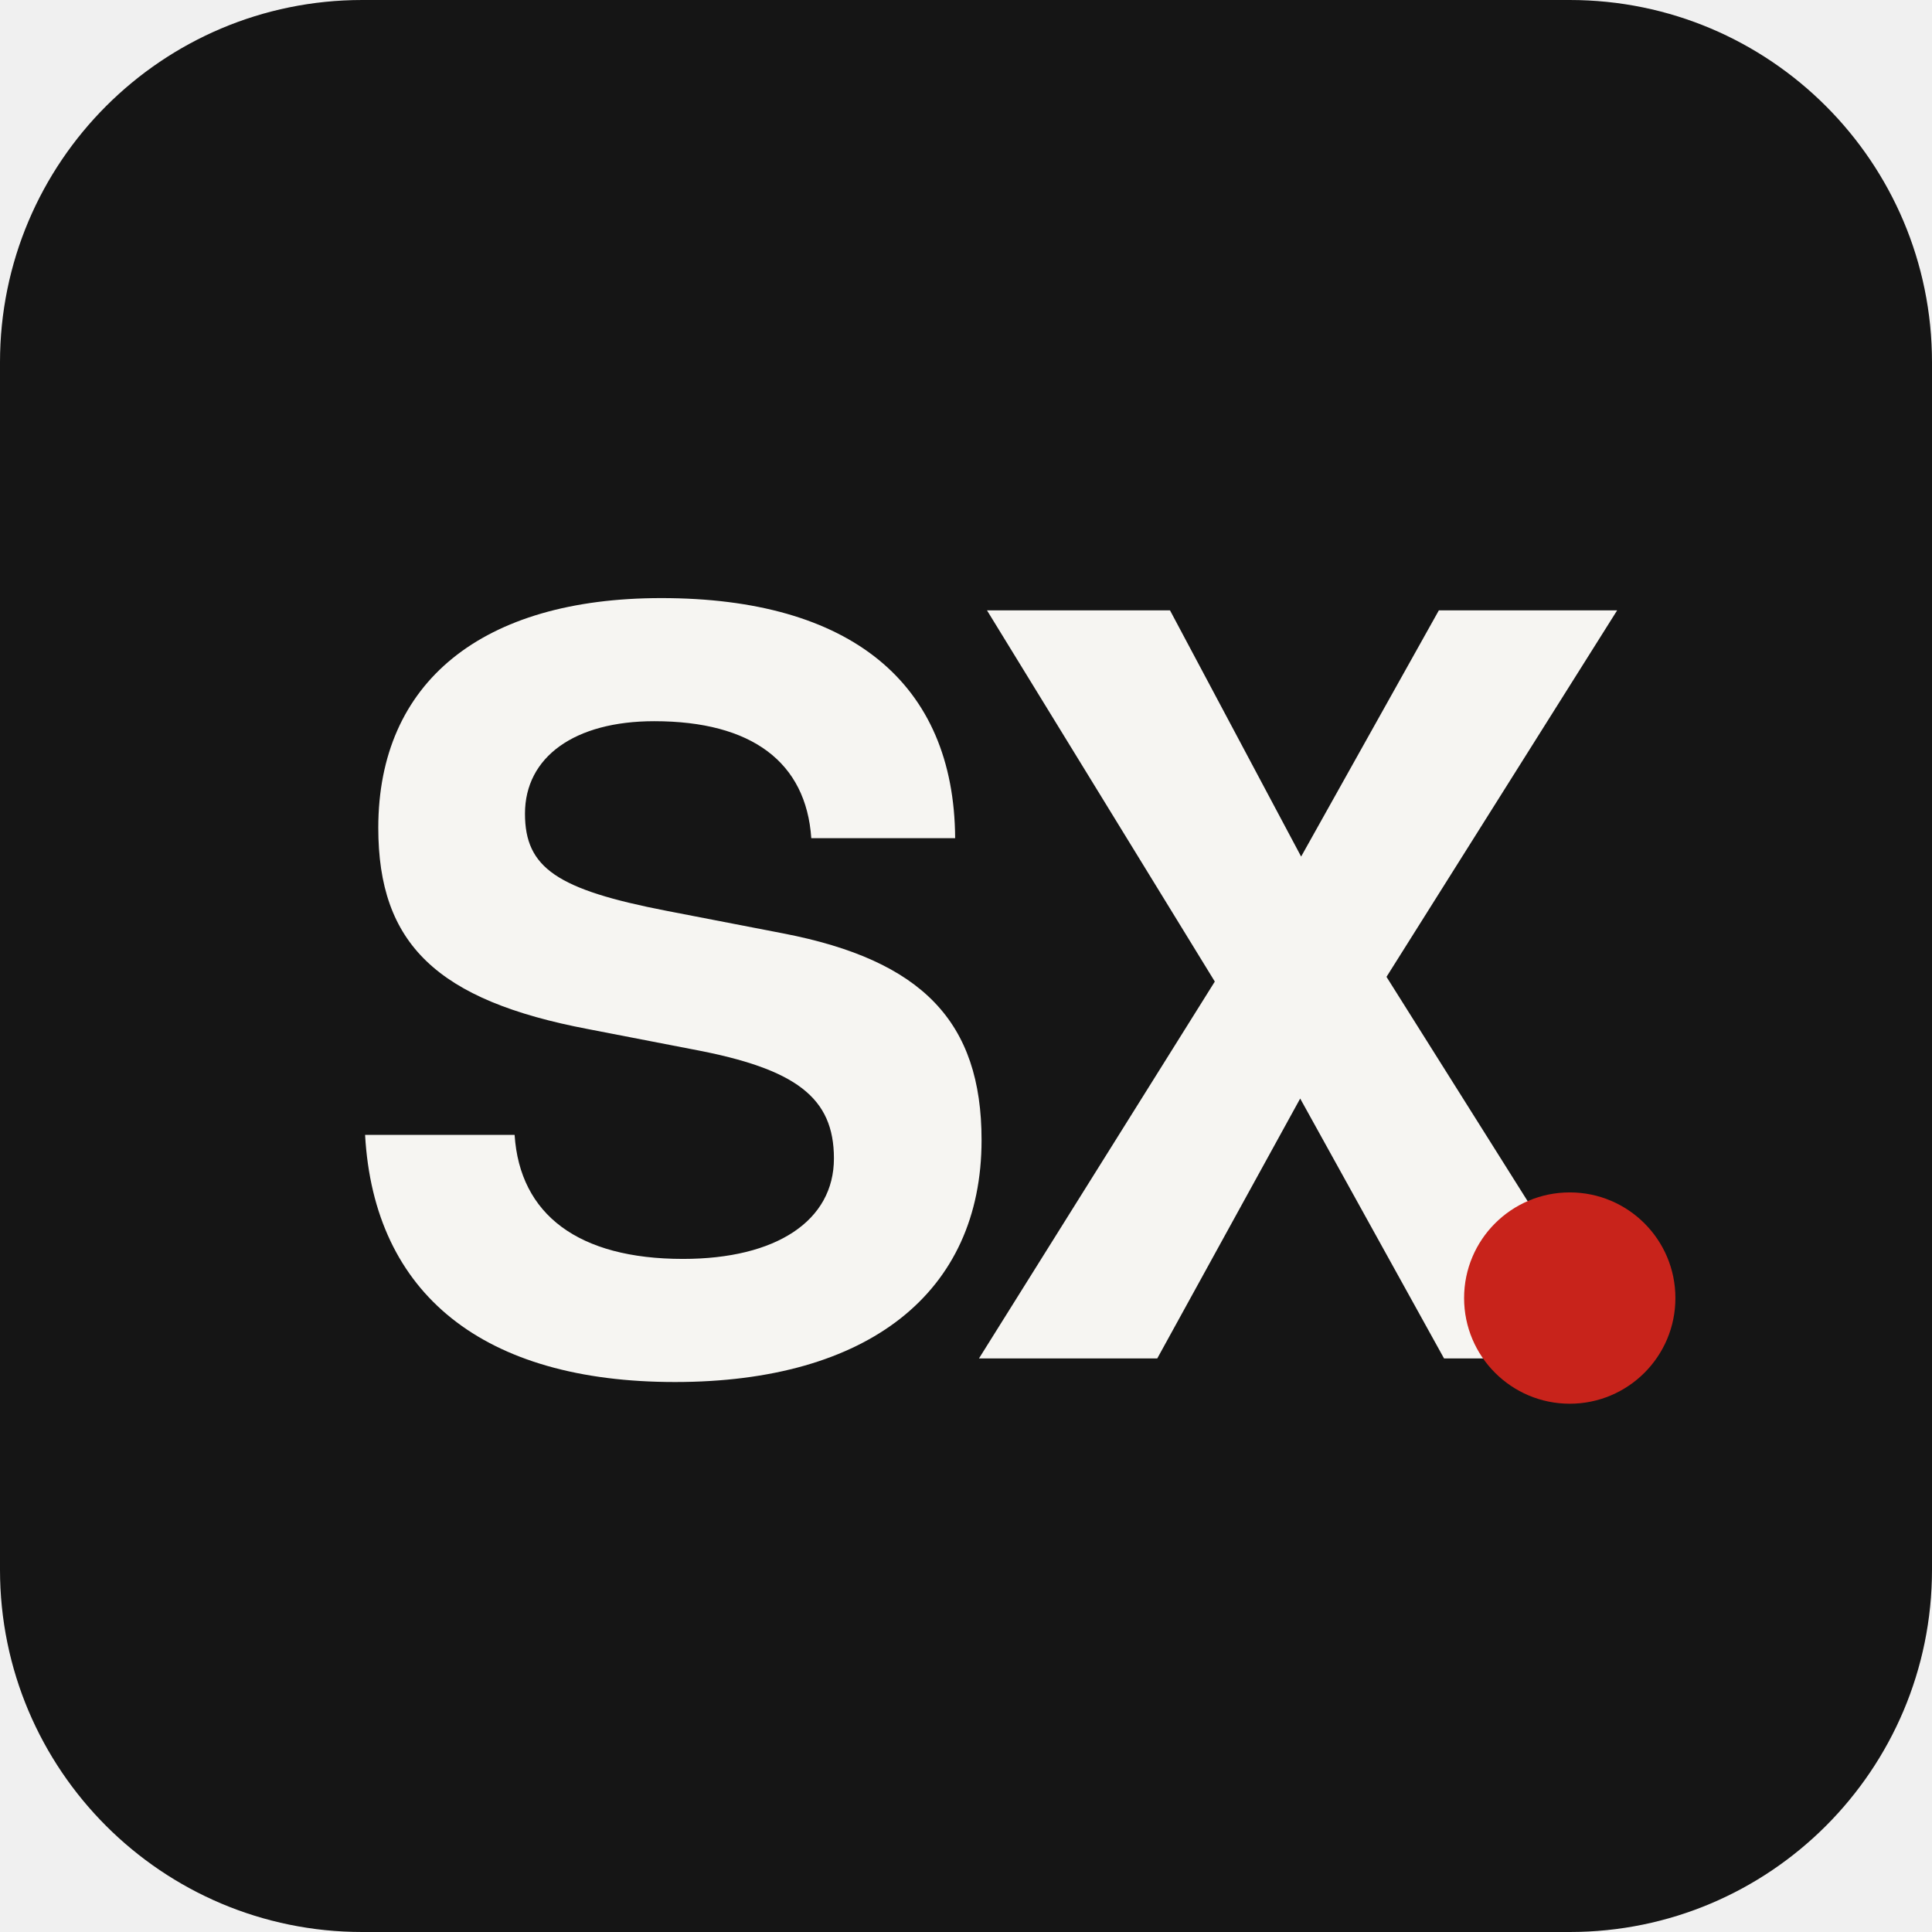
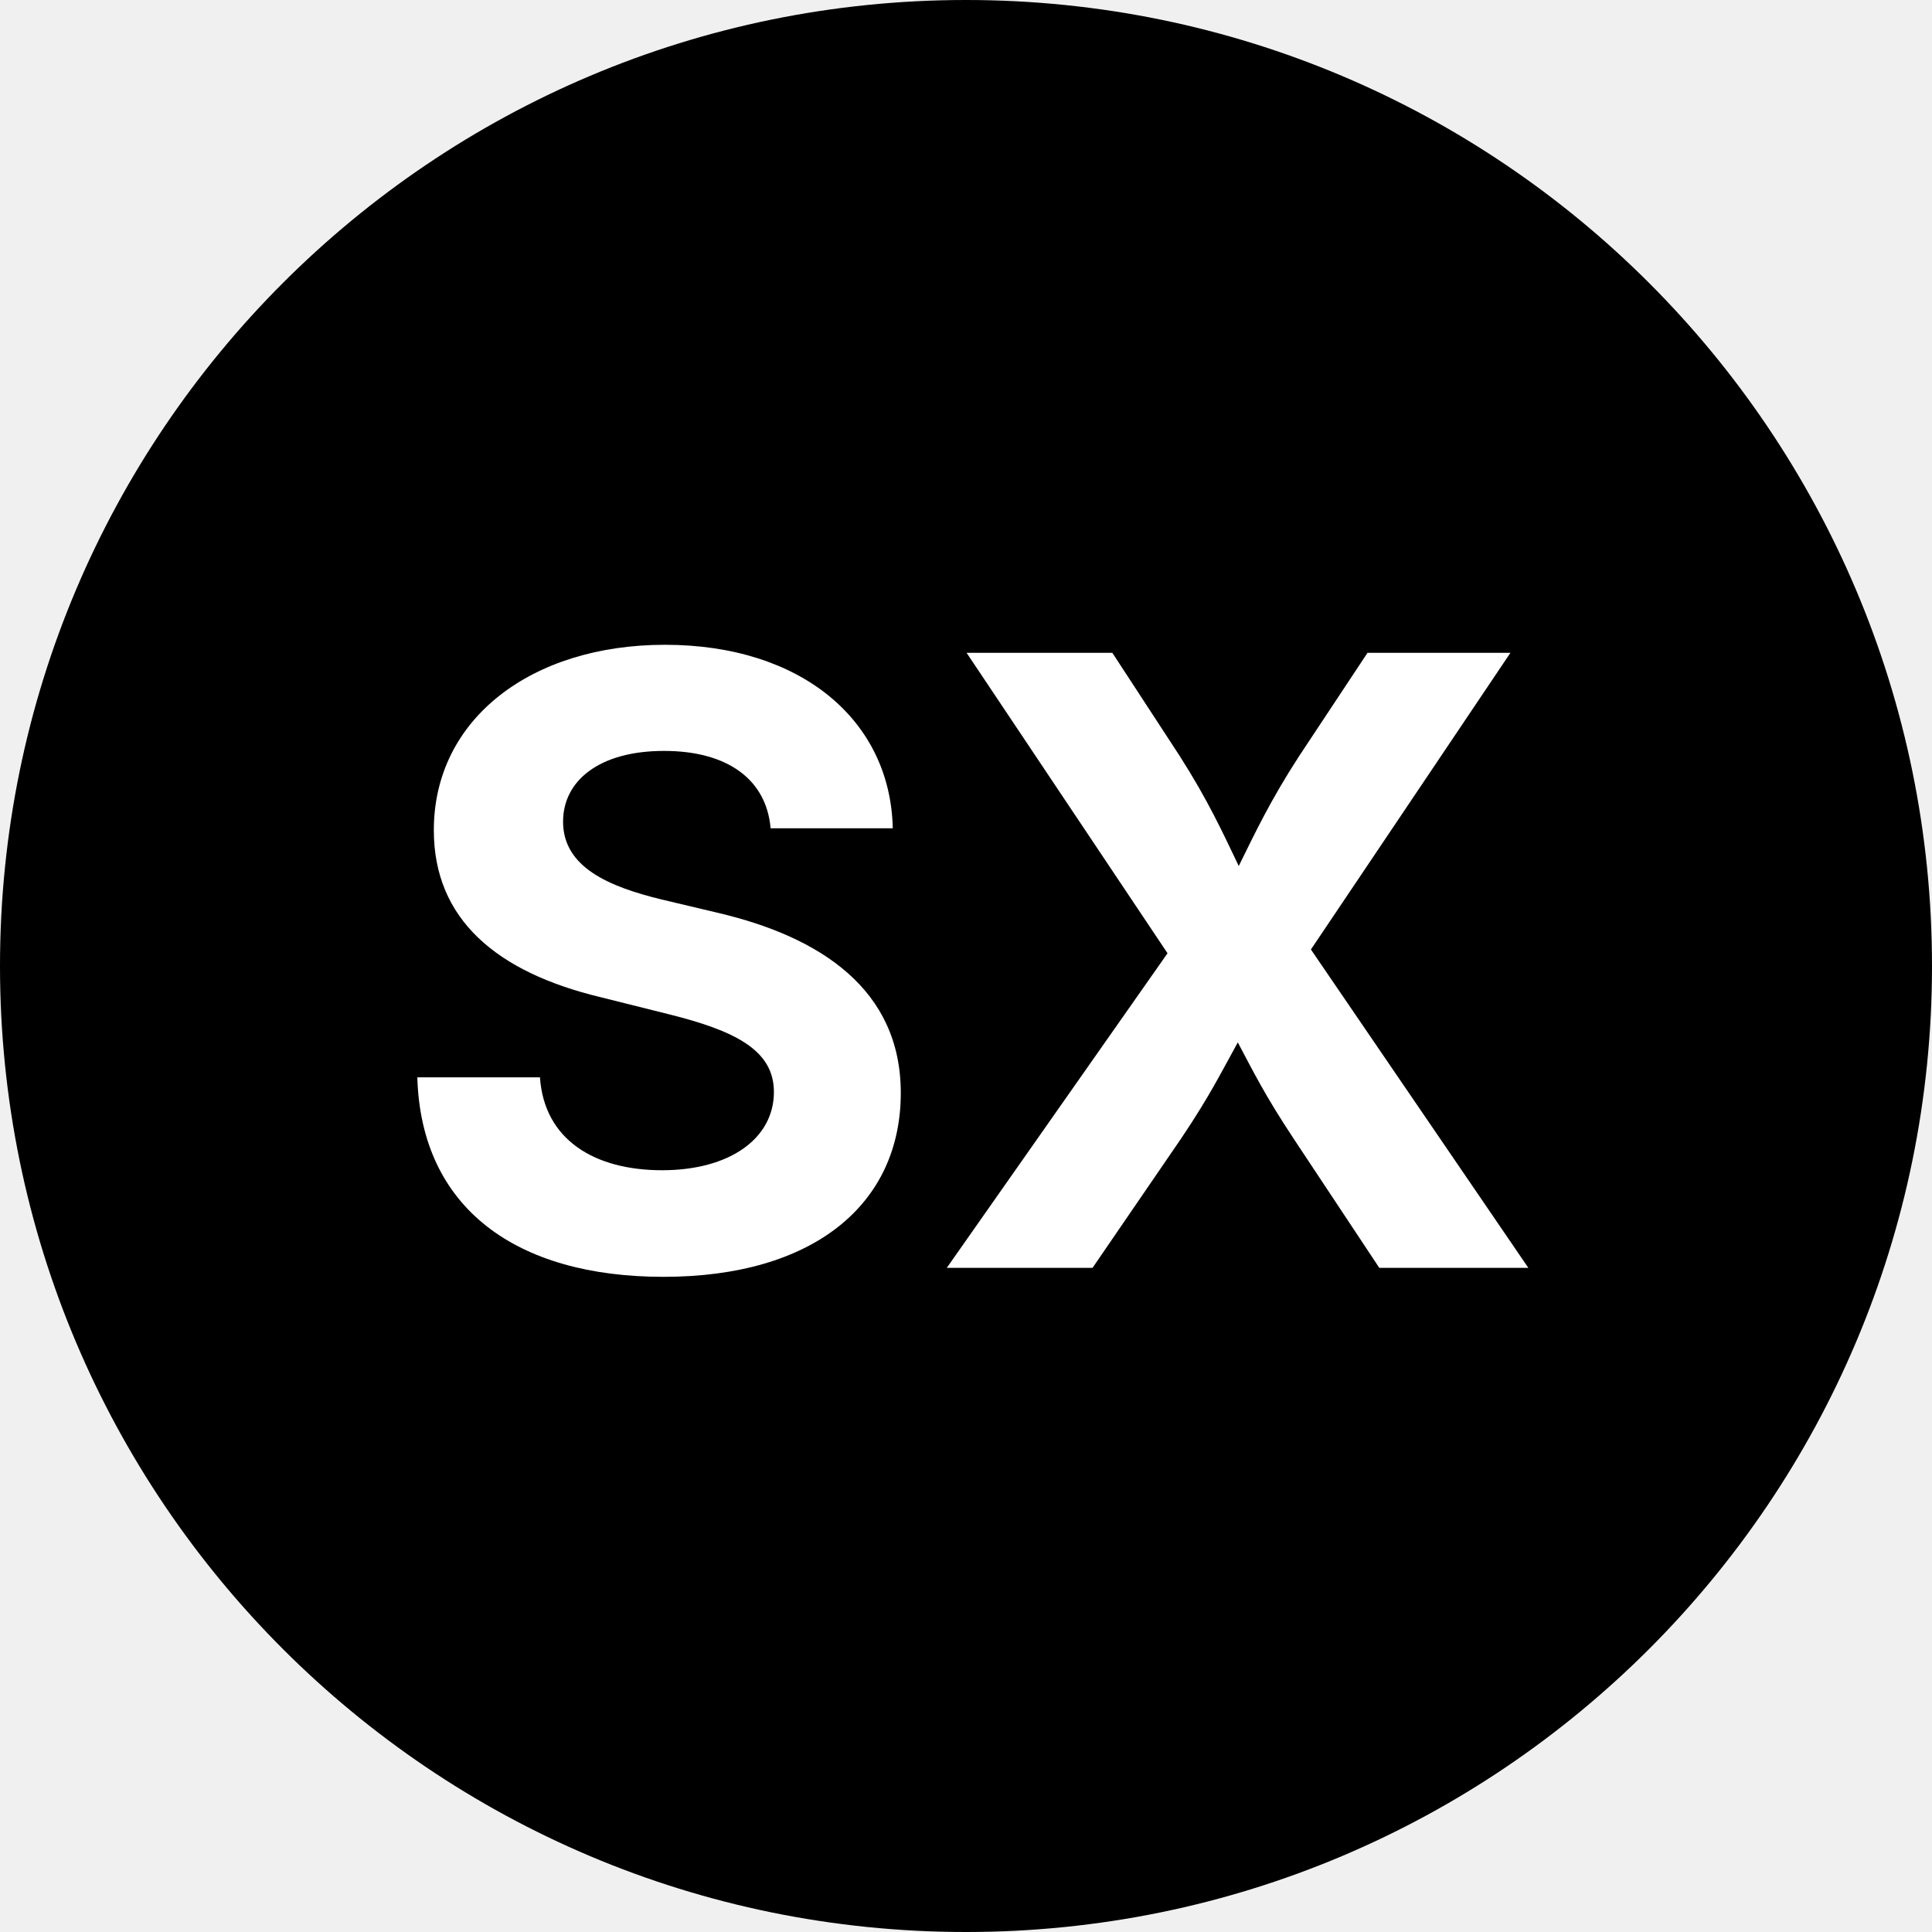
<svg xmlns="http://www.w3.org/2000/svg" viewBox="0 0 64 64">
-   <style>rect{fill:#151515}text{fill:#f6f5f2}circle{fill:#c8231b}@media (prefers-color-scheme:dark){rect{fill:#ecebe6}text{fill:#111110}circle{fill:#ff5a4a}}</style>
-   <rect width="64" height="64" rx="12" />
-   <text x="11" y="45" font-family="Inter Tight, Helvetica, Arial, sans-serif" font-size="34" font-weight="600" letter-spacing="-2">SX</text>
-   <circle cx="52" cy="43" r="3.5" />
+   <style>circle{fill:#000}text{fill:#fff}@media (prefers-color-scheme:dark){circle{fill:#fff}text{fill:#000}}</style>
+   <circle cx="32" cy="32" r="32" />
+   <text x="32" y="42" text-anchor="middle" font-family="Inter, Helvetica, Arial, sans-serif" font-size="28" font-weight="700">SX</text>
</svg>
